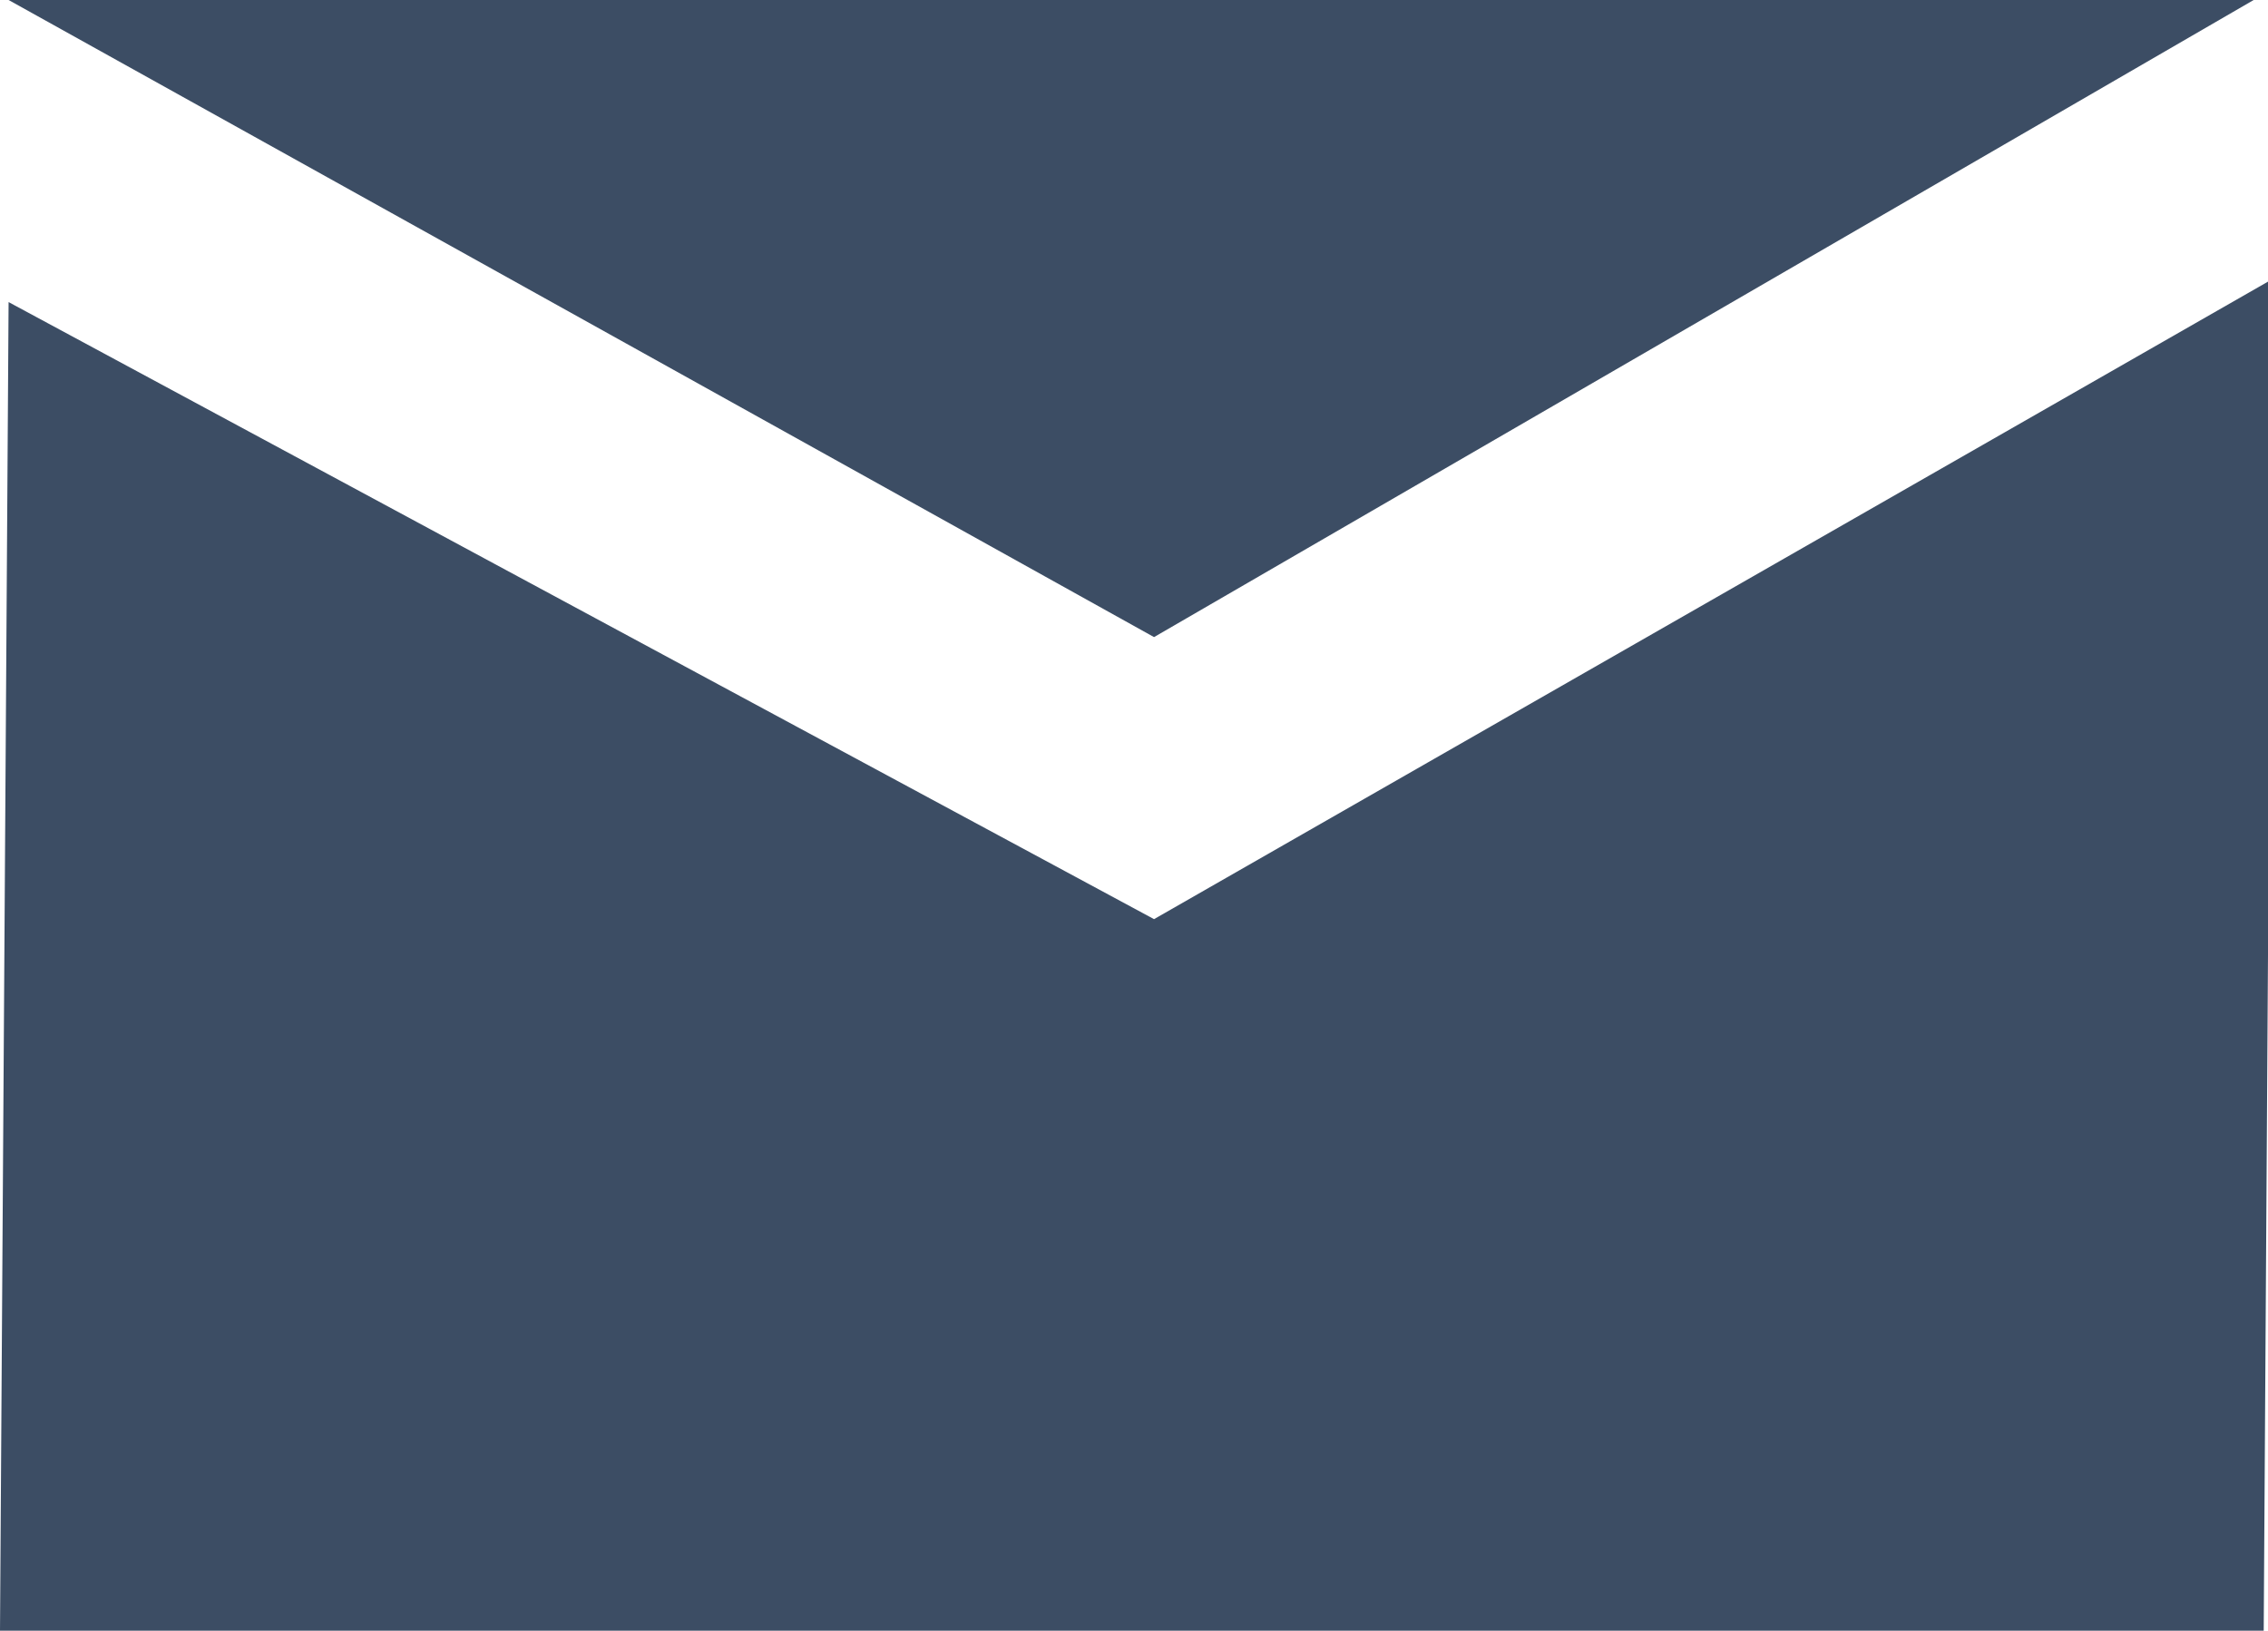
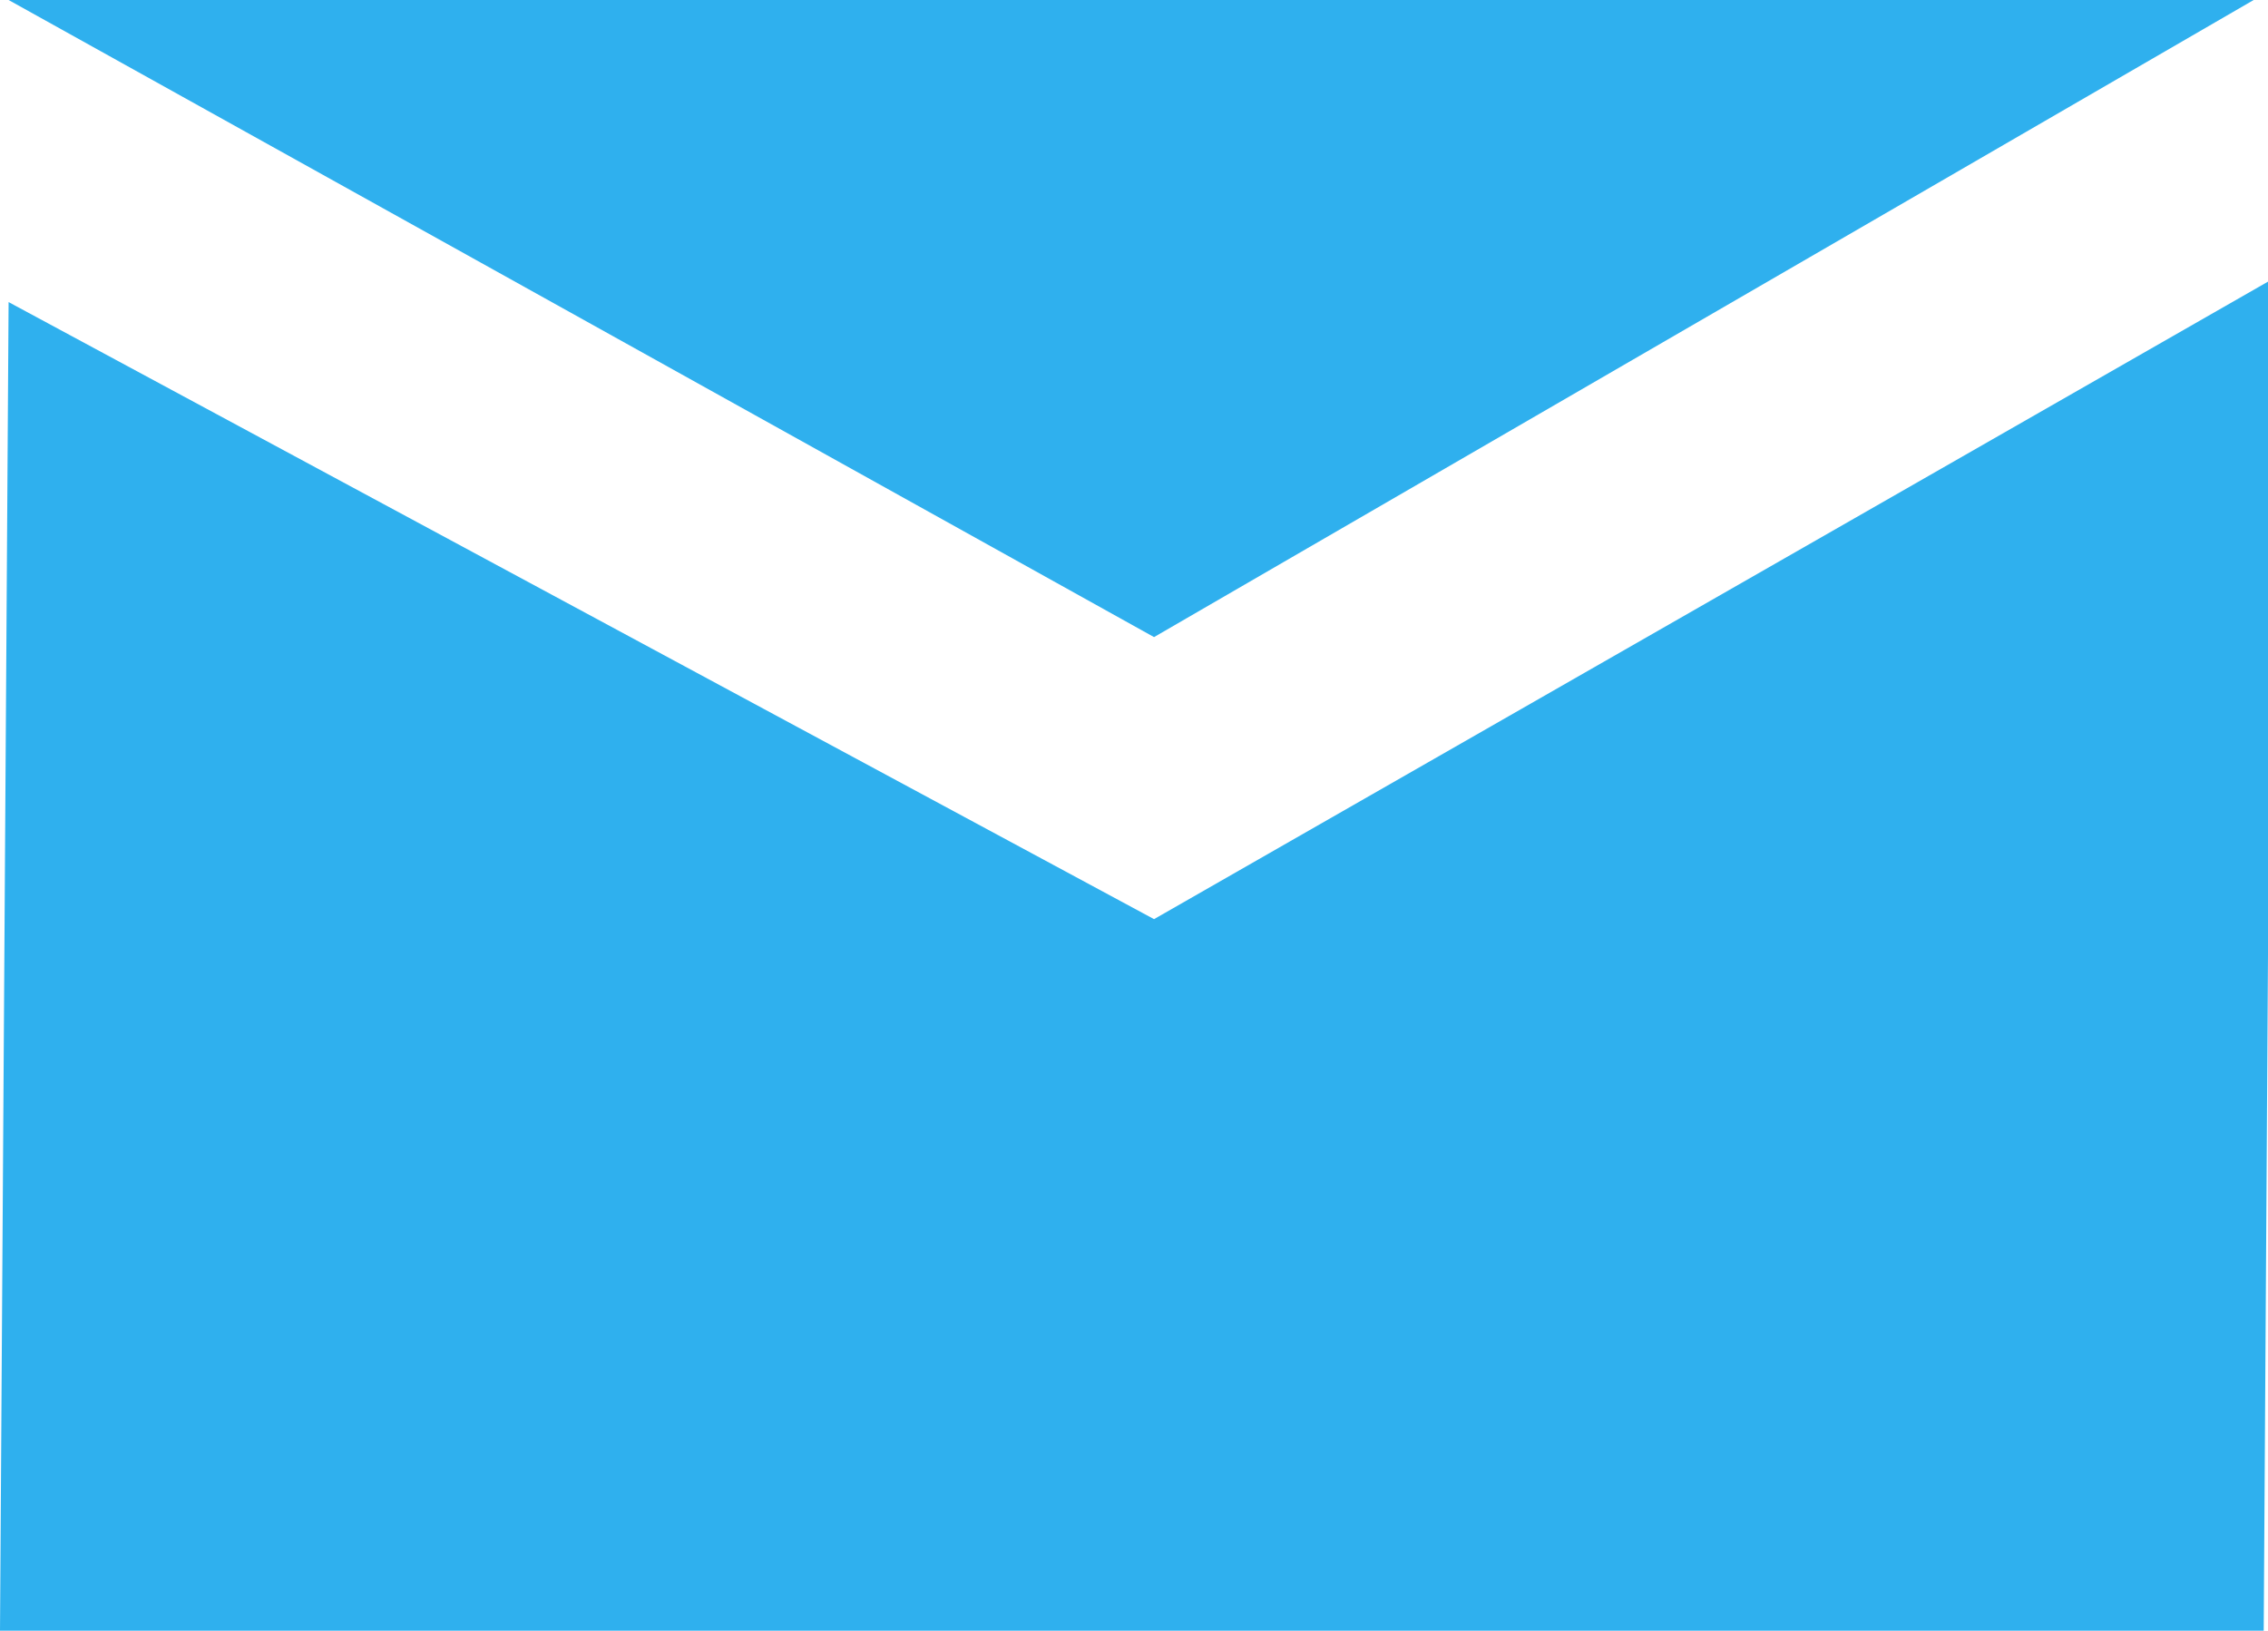
<svg xmlns="http://www.w3.org/2000/svg" id="Слой_1" data-name="Слой 1" fill="#2fb0ee" viewBox="0 0 15.84 11.39">
-   <defs>
-     <style>
-       .cls-1 {
-         fill: #3c4d64;
-       }
-     </style>
-   </defs>
  <path class="cls-1" d="M178.75,275.44H162.94l0.06-9.28,8,4.31,7.81-4.47Z" transform="translate(-162.94 -264.05)" />
  <path class="cls-1" d="M171,268.5l-8-4.45h15.68Z" transform="translate(-162.94 -264.05)" />
</svg>
